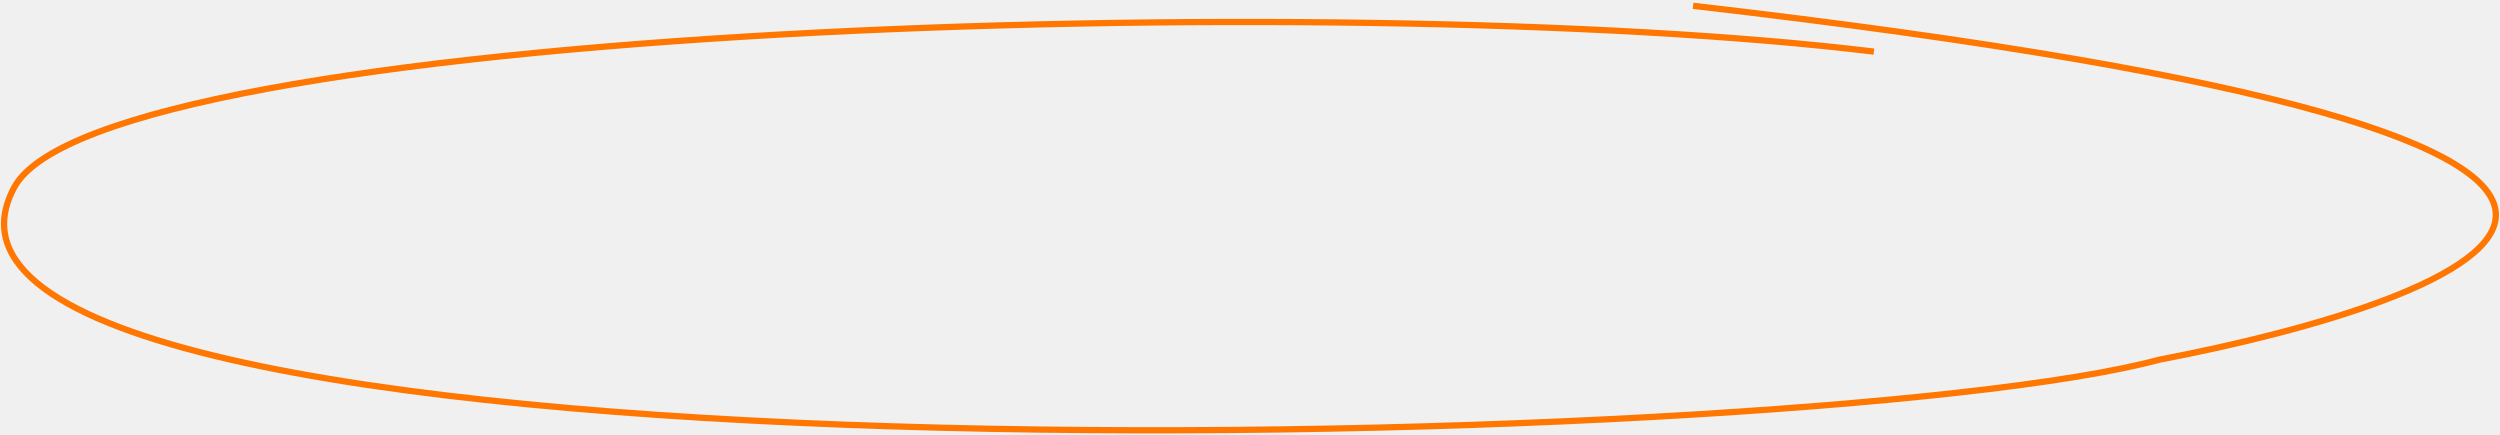
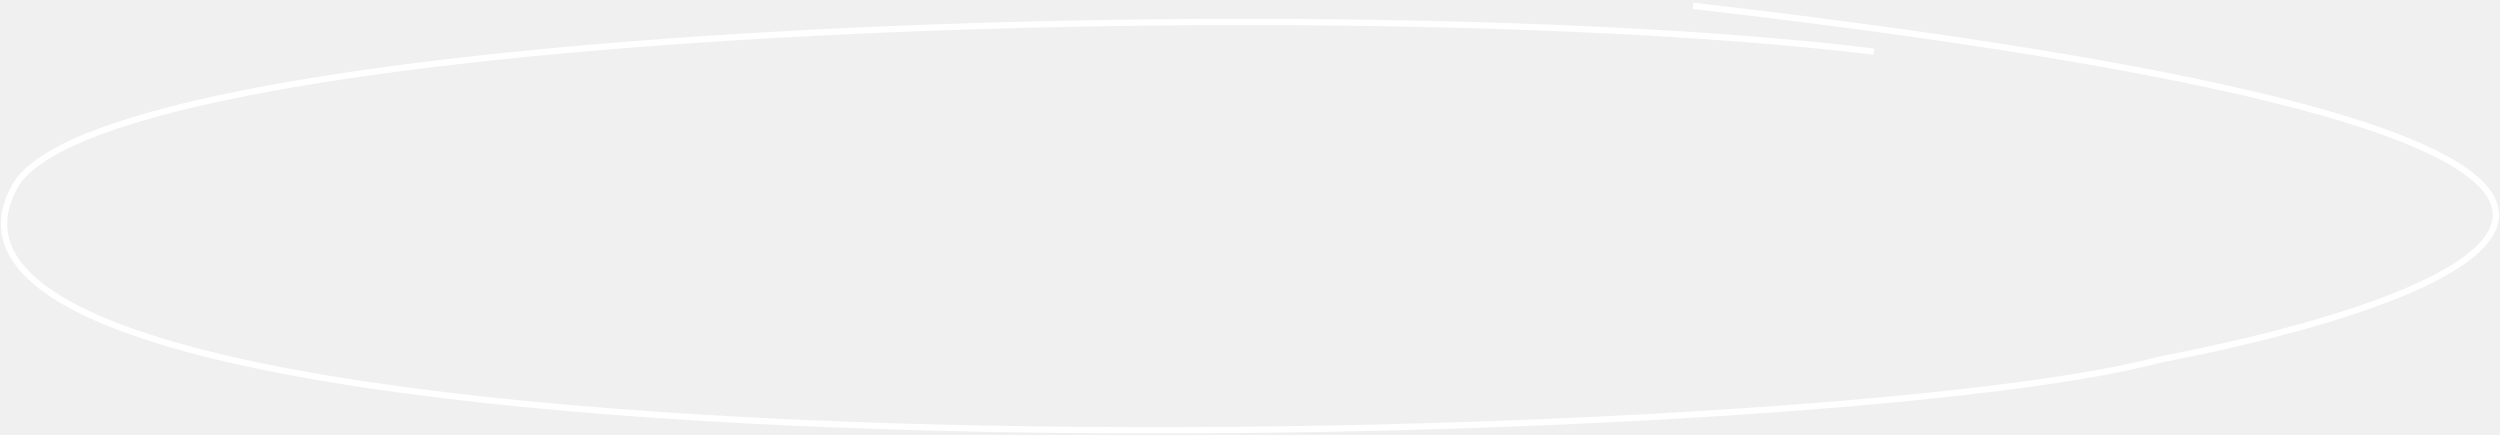
<svg xmlns="http://www.w3.org/2000/svg" class="hero-home-svg-circular" width="599" height="104" viewBox="0 0 599 104" fill="none">
-   <path d="M448.982 12.367C322.407 -3.025 24.301 6.059 3.411 44.897C-36.764 119.586 432.673 109.106 517.282 86.2C591.132 72.108 695.882 34.86 405.661 1.392" stroke="#FF7700" stroke-width="1.5" />
+   <path d="M448.982 12.367C322.407 -3.025 24.301 6.059 3.411 44.897C-36.764 119.586 432.673 109.106 517.282 86.2C591.132 72.108 695.882 34.86 405.661 1.392" stroke="#fff" stroke-width="1.5" />
</svg>
